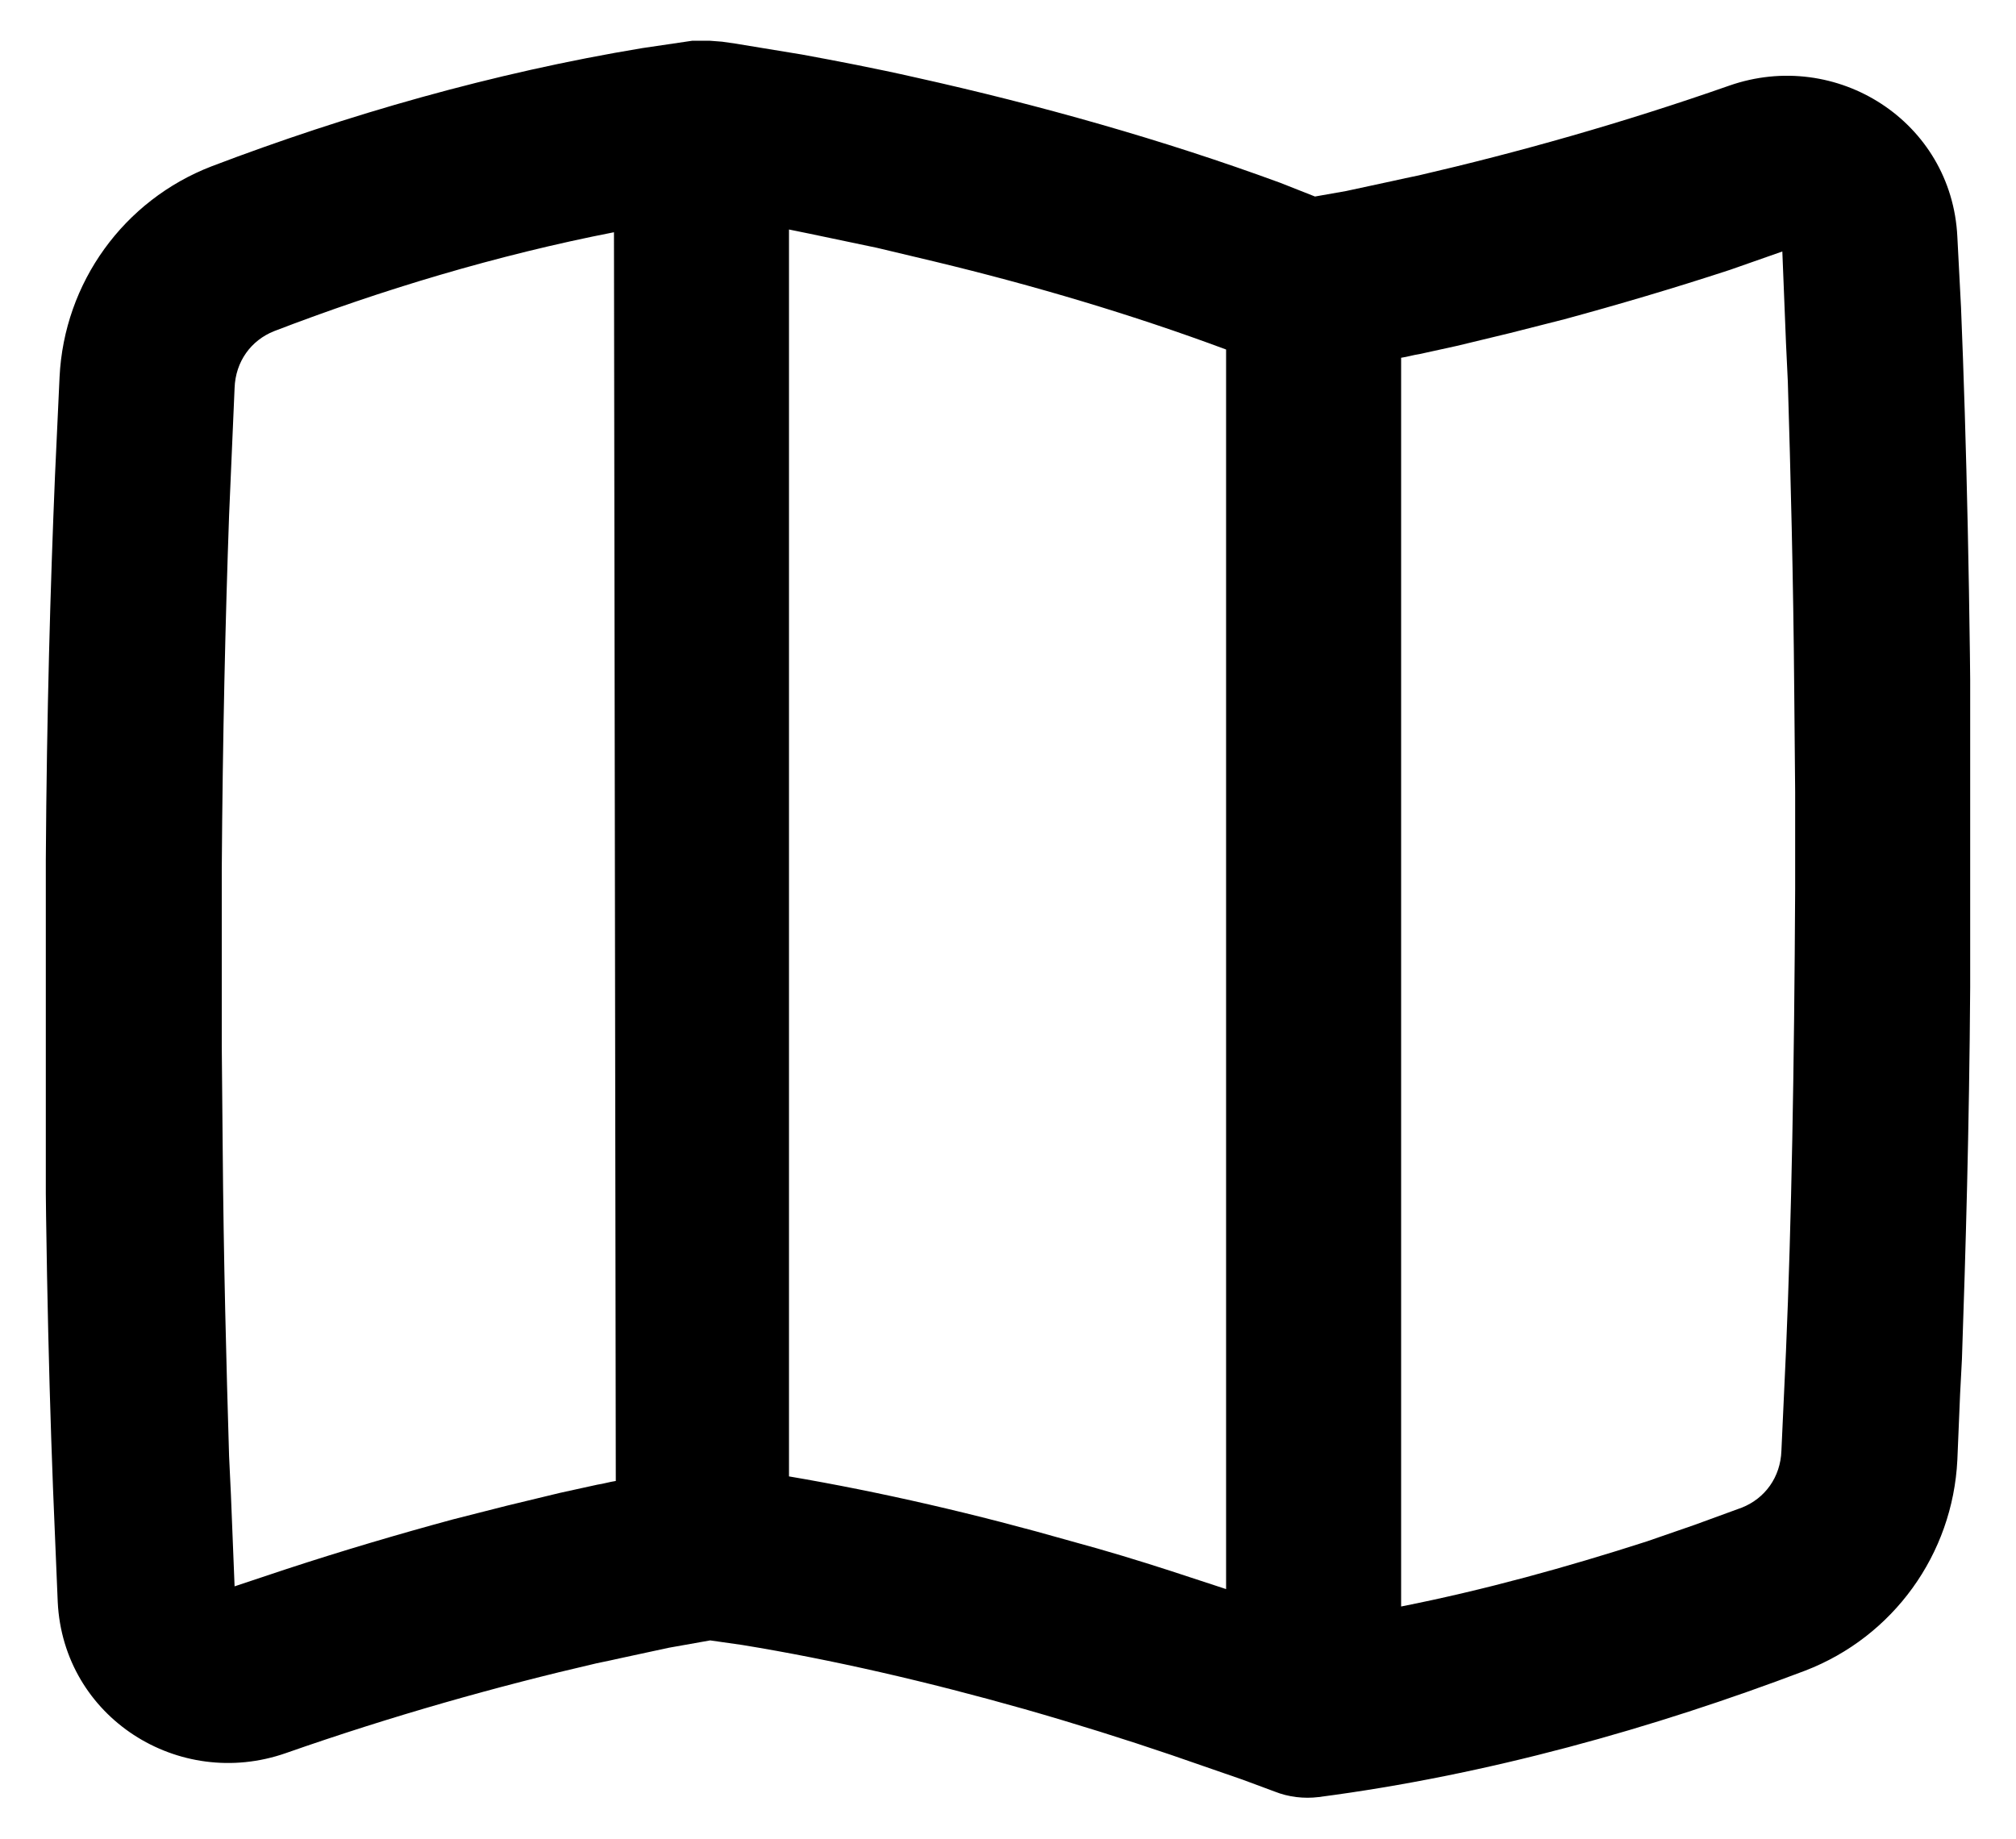
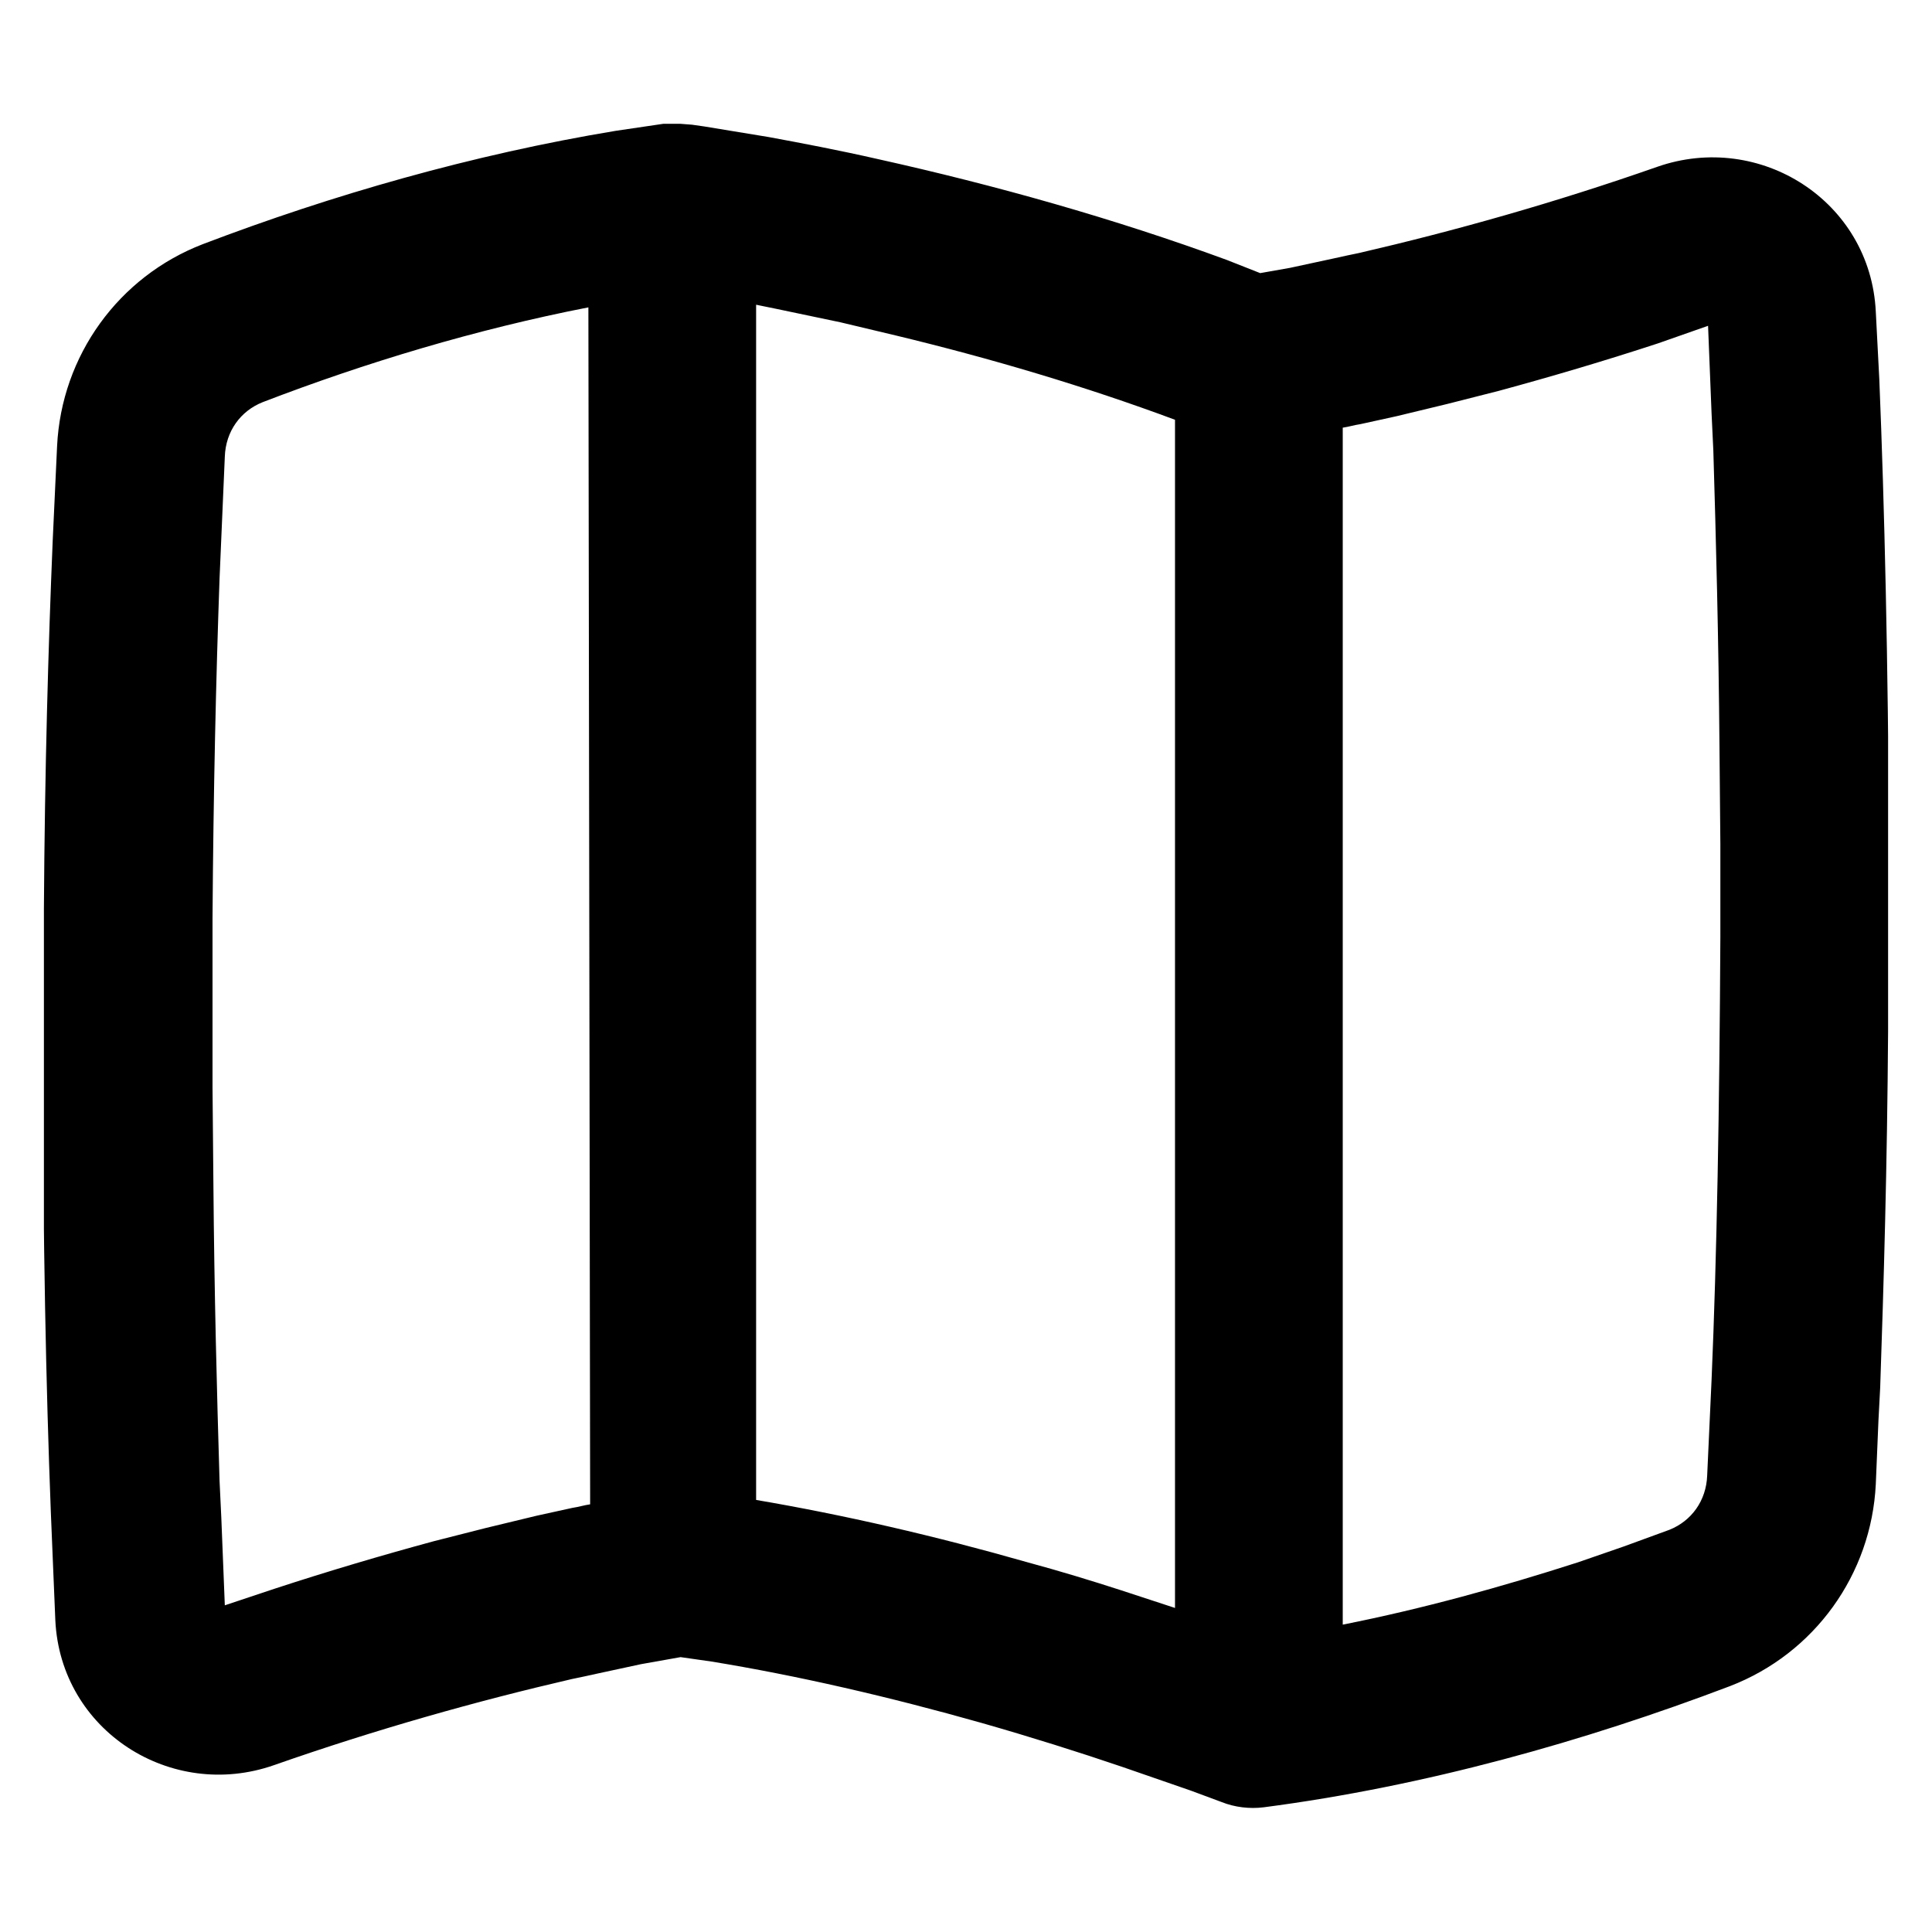
- <svg xmlns="http://www.w3.org/2000/svg" width="22" height="20.07" viewBox="0 0 22 20.07">
-   <svg x="0.5" y="0.445" width="21" height="19.18" viewBox="0 0 21 19.18">
-     <path fill="currentColor" stroke-miterlimit="10" d="m7.25 0 .13.01.14.02.73.12c.38.07.8.15 1.24.25 1.35.3 2.7.68 3.98 1.15l.38.15.34-.06.51-.11c.09-.02.18-.04.28-.06 1.08-.25 2.22-.57 3.39-.98s2.43.39 2.49 1.65l.04.77c.06 1.46.1 3.22.11 5.26v1.11L21 10.33c-.01 1.54-.05 2.89-.09 4.06l-.02.38-.03.72c-.05 1.03-.7 1.93-1.66 2.3-1.66.63-3.47 1.14-5.31 1.38-.16.02-.33 0-.48-.06l-.35-.13-.78-.27c-.5-.17-1.04-.34-1.6-.5-1.06-.3-2.1-.54-3.08-.7l-.35-.05-.45.08-.51.11c-.09.02-.18.04-.28.06-1.08.25-2.22.57-3.39.98S.19 18.3.13 17.04l-.03-.72c-.06-1.36-.1-2.97-.11-4.84v-1.45L0 8.94c.01-1.6.05-2.99.1-4.19l.05-1.08c.05-1.03.7-1.93 1.66-2.3C3.28.81 4.88.35 6.51.08l.61-.09zm11.7 2.3-.57.2c-.61.2-1.22.38-1.81.54l-.59.15-.58.14-.41.09c-.07.01-.13.03-.2.04v13.63c.91-.18 1.81-.43 2.68-.71l.52-.18.52-.19c.25-.1.42-.33.43-.62l.05-1.09c.06-1.4.09-3.08.1-5.04V8.2l-.01-1.1c-.01-1.25-.04-2.38-.07-3.38l-.02-.42zM8.11 2.07v13.6c1 .17 2.04.41 3.09.71.37.1.73.21 1.07.32l.61.2V3.37c-1.02-.38-2.1-.7-3.18-.96l-.63-.15c-.34-.07-.66-.14-.96-.2zm-1.91.02c-1.28.25-2.54.63-3.71 1.08-.25.1-.42.33-.43.62L2 5.18c-.04 1.12-.07 2.41-.08 3.87v1.92l.01 1.1c.01 1.25.04 2.38.07 3.38l.02.42.04 1 .57-.19c.61-.2 1.22-.38 1.81-.54l.59-.15.58-.14.41-.09c.07-.01.13-.03.2-.04z" font-family="none" font-size="none" font-weight="none" style="mix-blend-mode:normal" text-anchor="none" />
+ <svg xmlns="http://www.w3.org/2000/svg" width="22" height="22" viewBox="0 0 22 22">
+   <svg x="0" y="0.965" width="22" height="20.07" viewBox="0 0 22 20.07">
+     <svg x="0.5" y="0.445" width="21" height="19.18" viewBox="0 0 21 19.18">
+       <path fill="currentColor" stroke-miterlimit="10" d="m7.25 0 .13.01.14.02.73.12c.38.07.8.15 1.24.25 1.35.3 2.7.68 3.98 1.15l.38.15.34-.06.51-.11c.09-.02.18-.04.28-.06 1.08-.25 2.22-.57 3.39-.98s2.43.39 2.49 1.65l.04.77c.06 1.46.1 3.22.11 5.26v1.11L21 10.33c-.01 1.54-.05 2.89-.09 4.06l-.02.38-.03.72c-.05 1.03-.7 1.93-1.66 2.3-1.66.63-3.47 1.14-5.31 1.38-.16.02-.33 0-.48-.06l-.35-.13-.78-.27c-.5-.17-1.04-.34-1.6-.5-1.06-.3-2.1-.54-3.08-.7l-.35-.05-.45.08-.51.11c-.09.02-.18.04-.28.06-1.08.25-2.22.57-3.39.98S.19 18.3.13 17.04l-.03-.72c-.06-1.36-.1-2.97-.11-4.84v-1.45L0 8.94c.01-1.6.05-2.99.1-4.19l.05-1.08c.05-1.03.7-1.93 1.66-2.3C3.28.81 4.88.35 6.51.08l.61-.09zm11.7 2.3-.57.2c-.61.2-1.22.38-1.81.54l-.59.15-.58.14-.41.09c-.07.01-.13.03-.2.04v13.63c.91-.18 1.81-.43 2.68-.71l.52-.18.52-.19c.25-.1.42-.33.43-.62l.05-1.09c.06-1.4.09-3.08.1-5.04V8.2l-.01-1.1c-.01-1.25-.04-2.38-.07-3.38l-.02-.42zM8.11 2.07v13.6c1 .17 2.04.41 3.09.71.37.1.73.21 1.07.32l.61.2V3.37c-1.02-.38-2.1-.7-3.18-.96l-.63-.15c-.34-.07-.66-.14-.96-.2zm-1.91.02c-1.28.25-2.54.63-3.71 1.08-.25.1-.42.33-.43.62L2 5.18c-.04 1.12-.07 2.41-.08 3.87v1.92l.01 1.1c.01 1.25.04 2.38.07 3.38l.02.42.04 1 .57-.19c.61-.2 1.22-.38 1.81-.54l.59-.15.58-.14.41-.09c.07-.01.13-.03.2-.04z" font-family="none" font-size="none" font-weight="none" style="mix-blend-mode:normal" text-anchor="none" />
+     </svg>
  </svg>
</svg>
